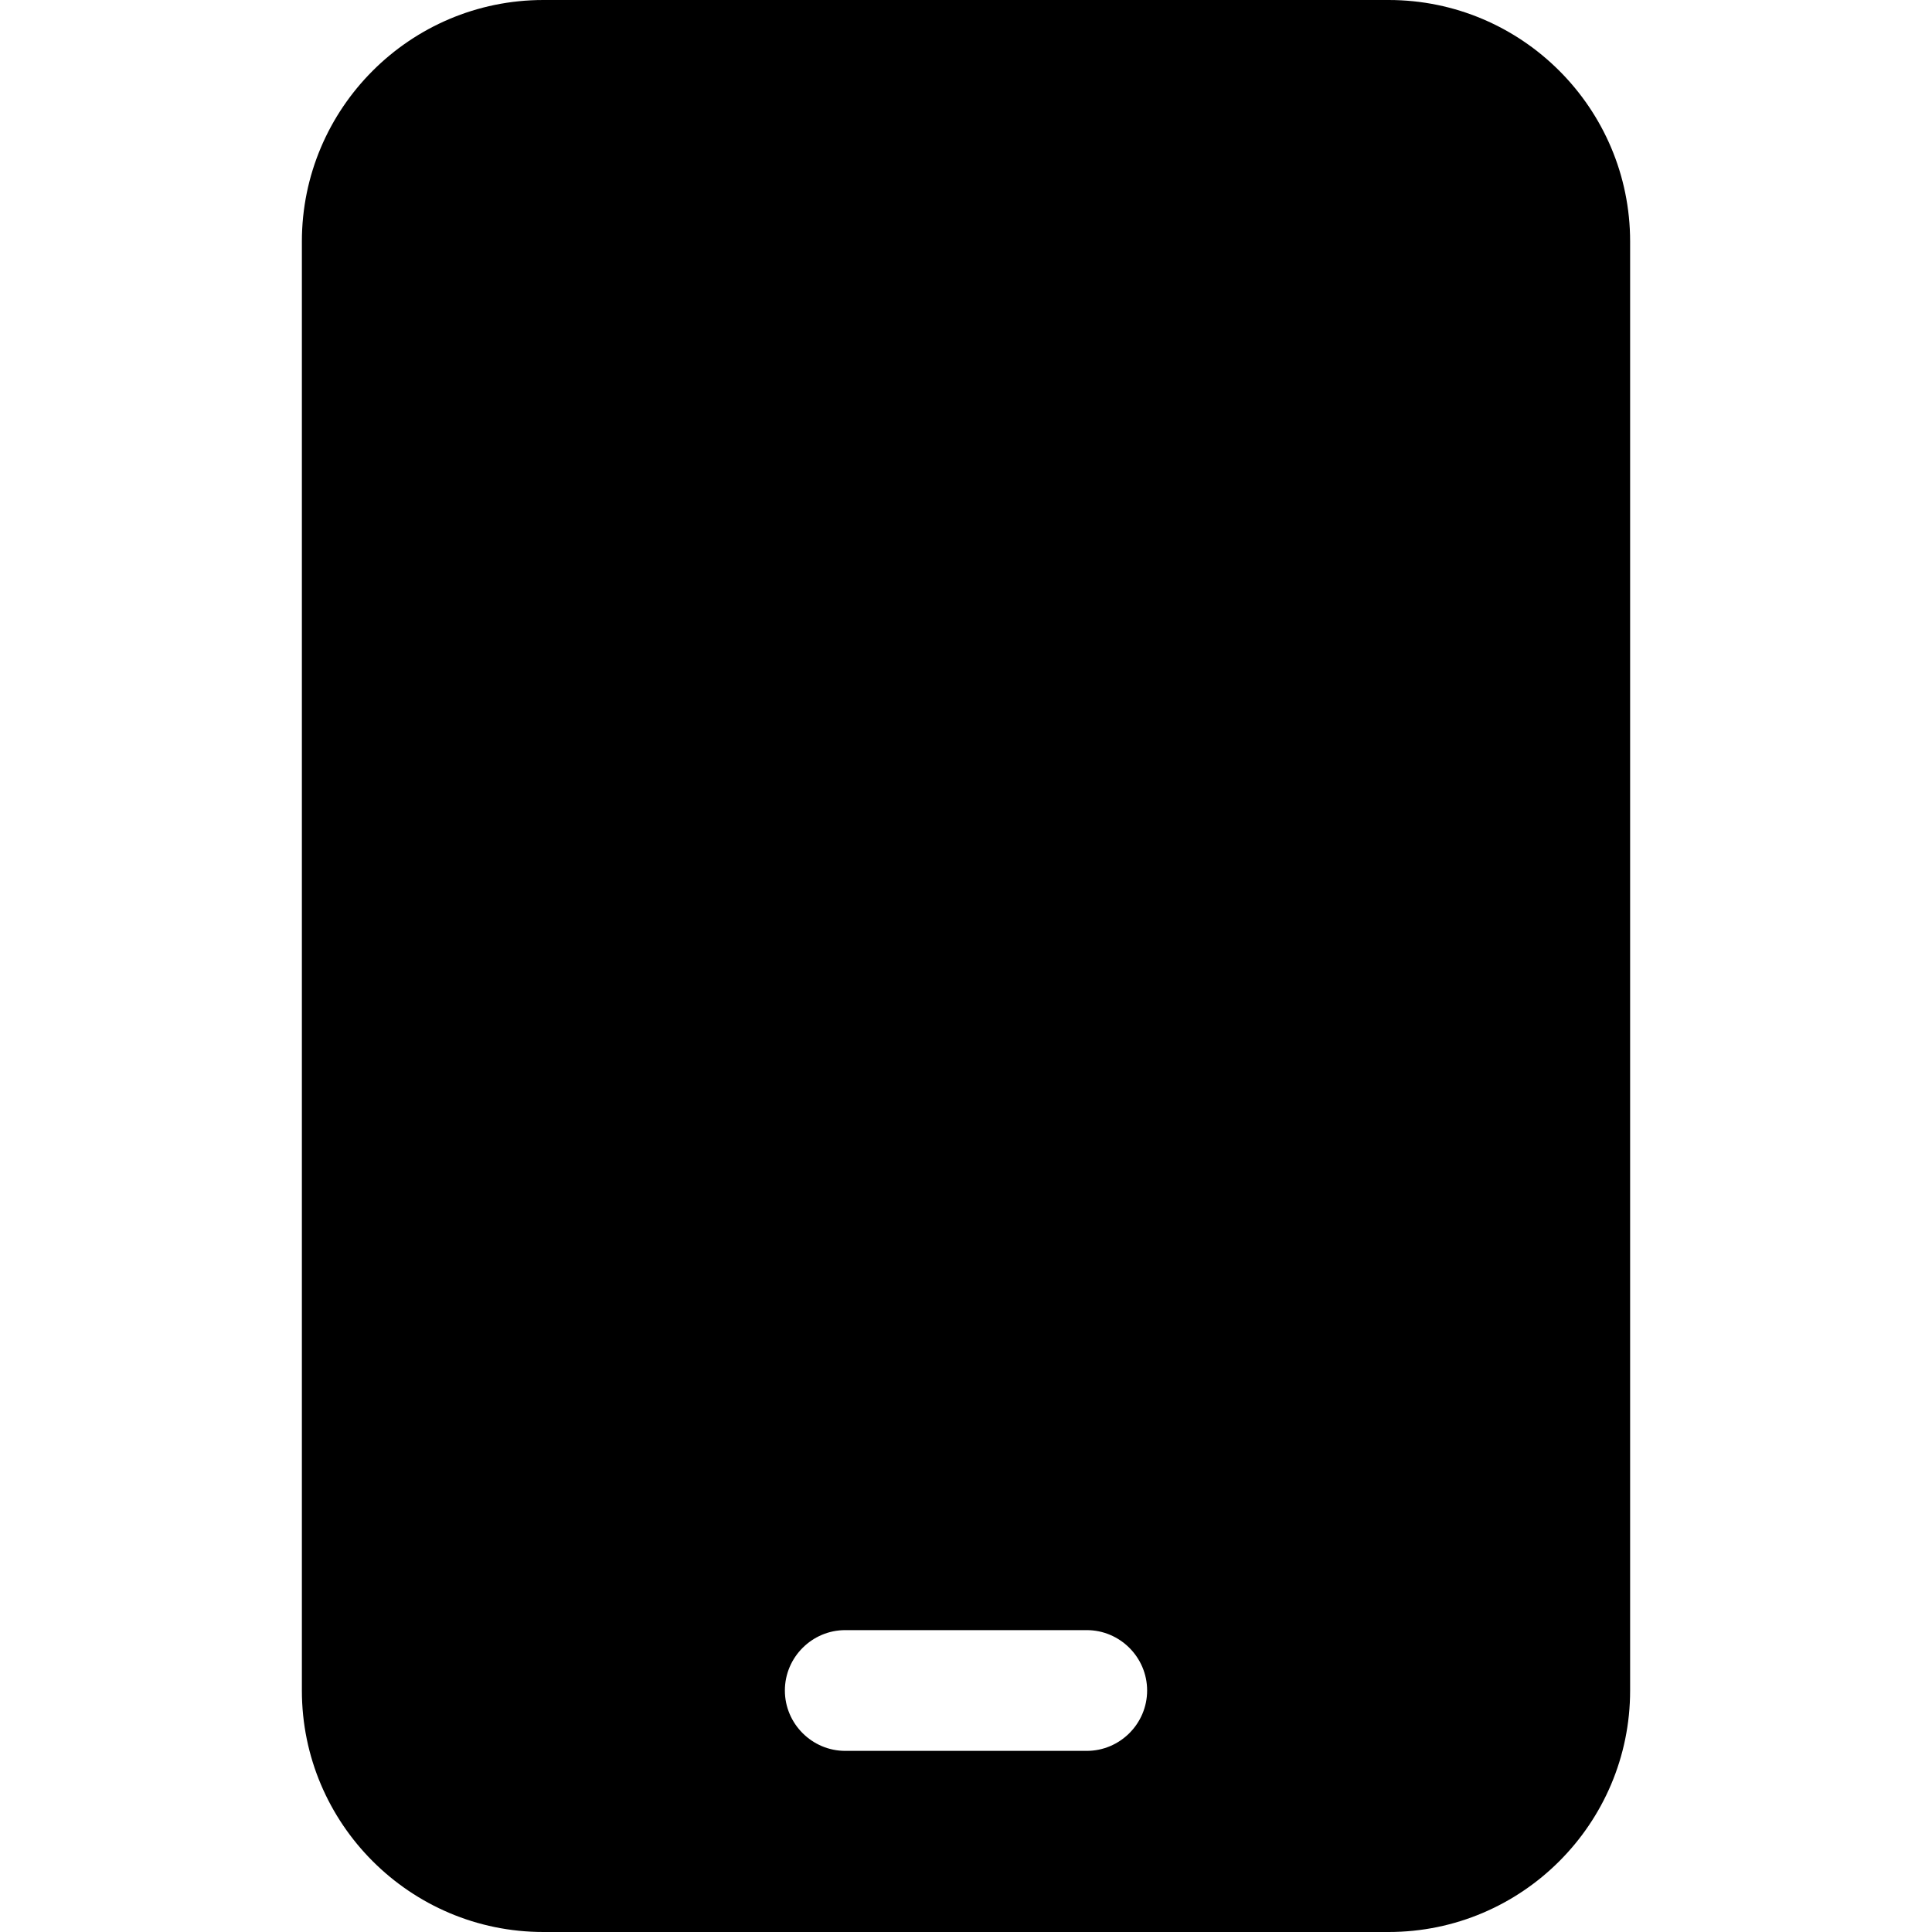
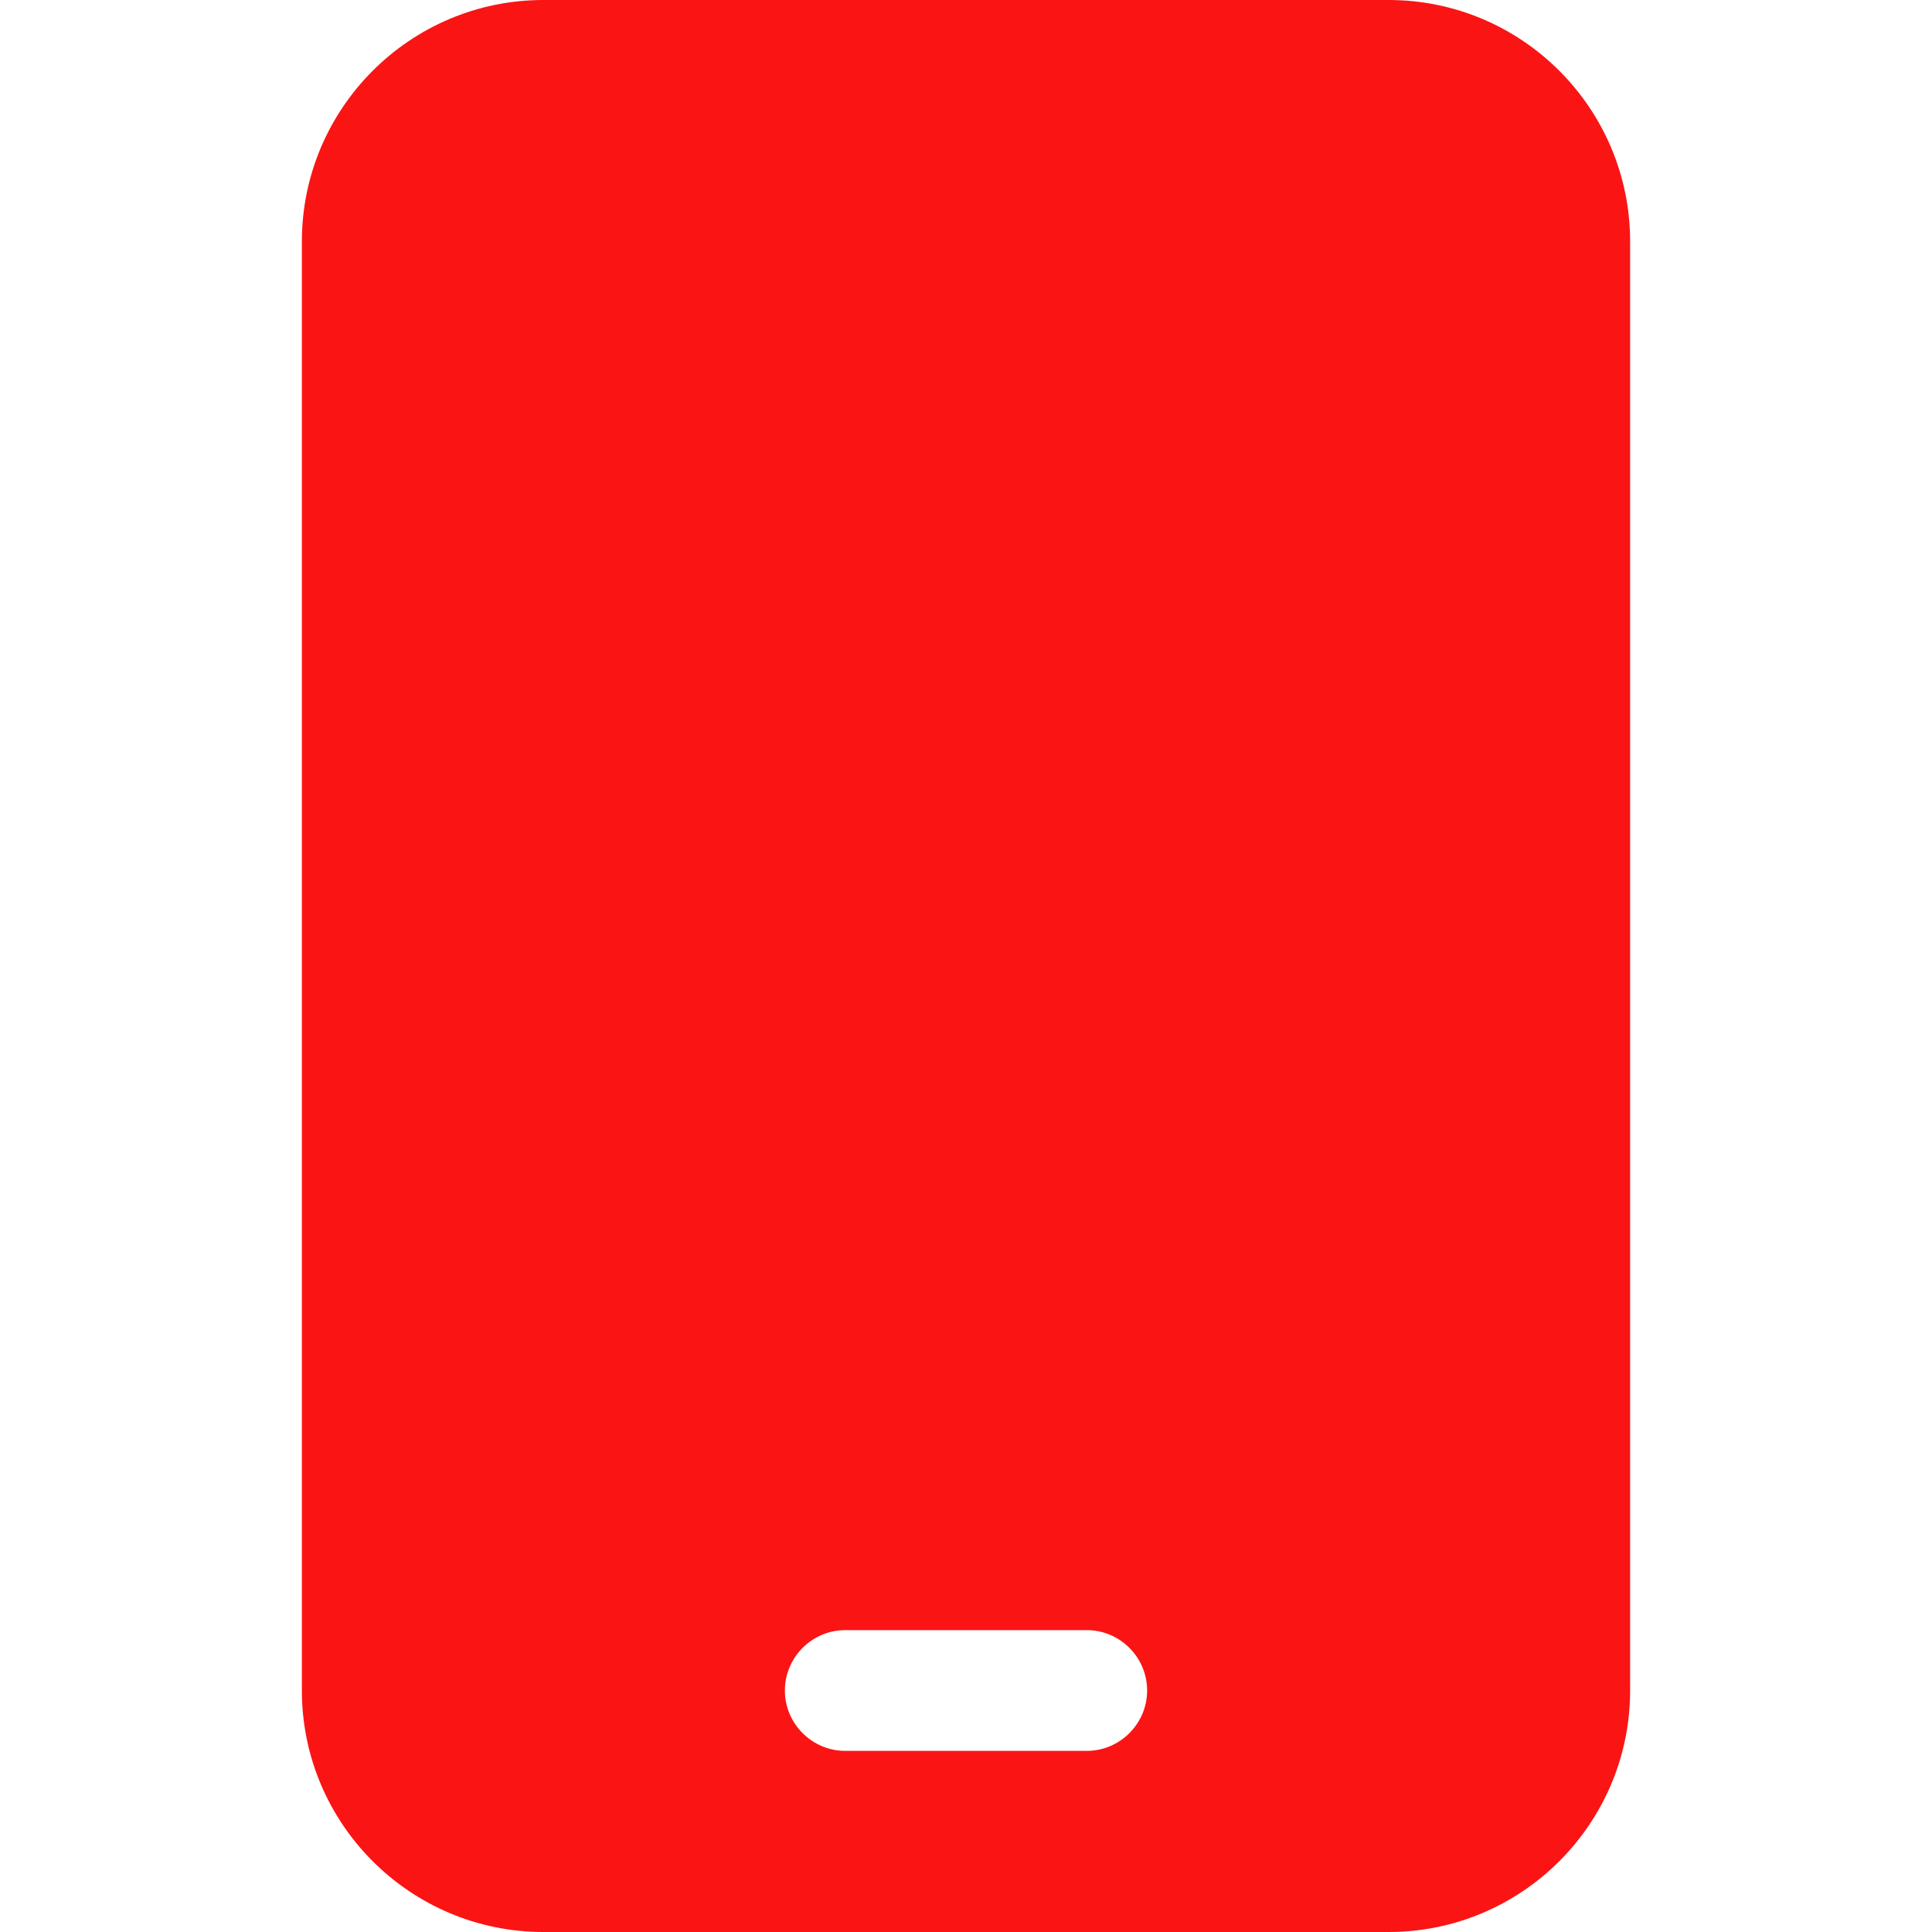
<svg xmlns="http://www.w3.org/2000/svg" width="30" height="30" viewBox="0 0 384 512">
-   <path d="M80 0C44.7 0 16 28.7 16 64V448c0 35.3 28.7 64 64 64H304c35.3 0 64-28.7 64-64V64c0-35.3-28.7-64-64-64H80zm80 432h64c8.8 0 16 7.2 16 16s-7.2 16-16 16H160c-8.8 0-16-7.2-16-16s7.2-16 16-16z" />
+   <path d="M80 0C44.7 0 16 28.7 16 64V448c0 35.3 28.7 64 64 64H304c35.3 0 64-28.7 64-64V64c0-35.3-28.7-64-64-64H80zm80 432h64c8.8 0 16 7.2 16 16s-7.2 16-16 16H160c-8.8 0-16-7.2-16-16s7.2-16 16-16z" fill="#FB1414" />
</svg>
